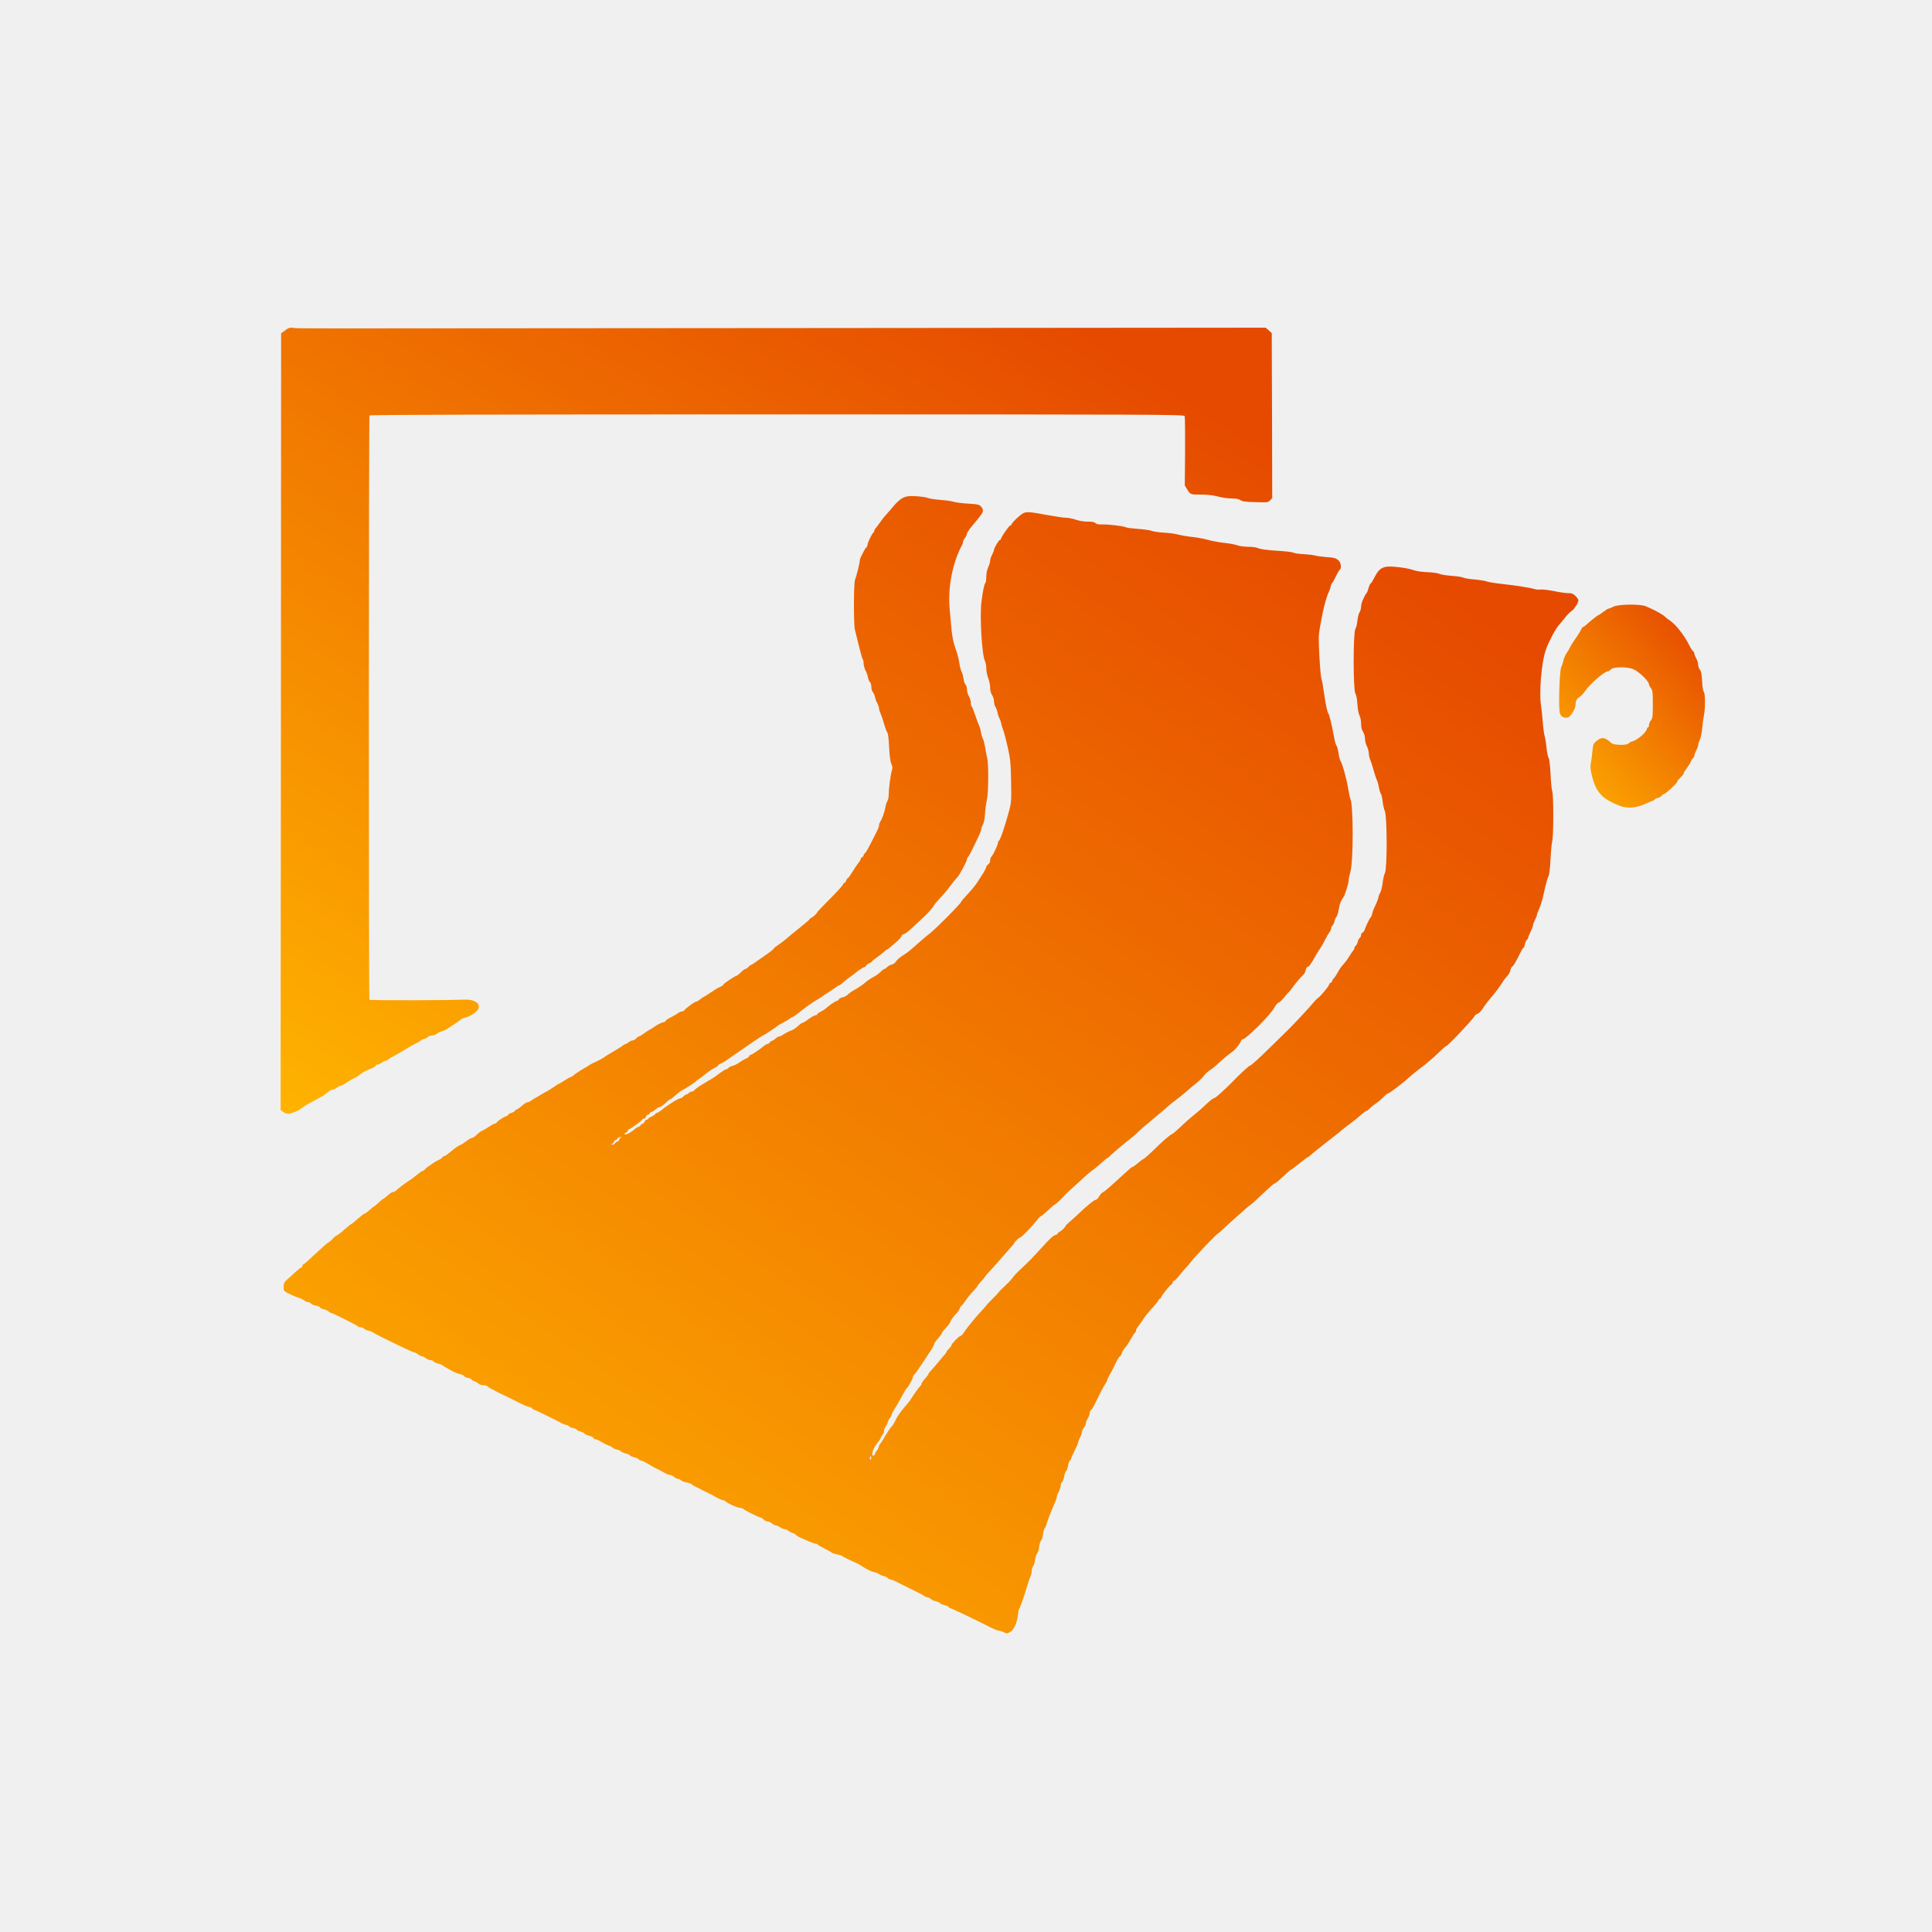
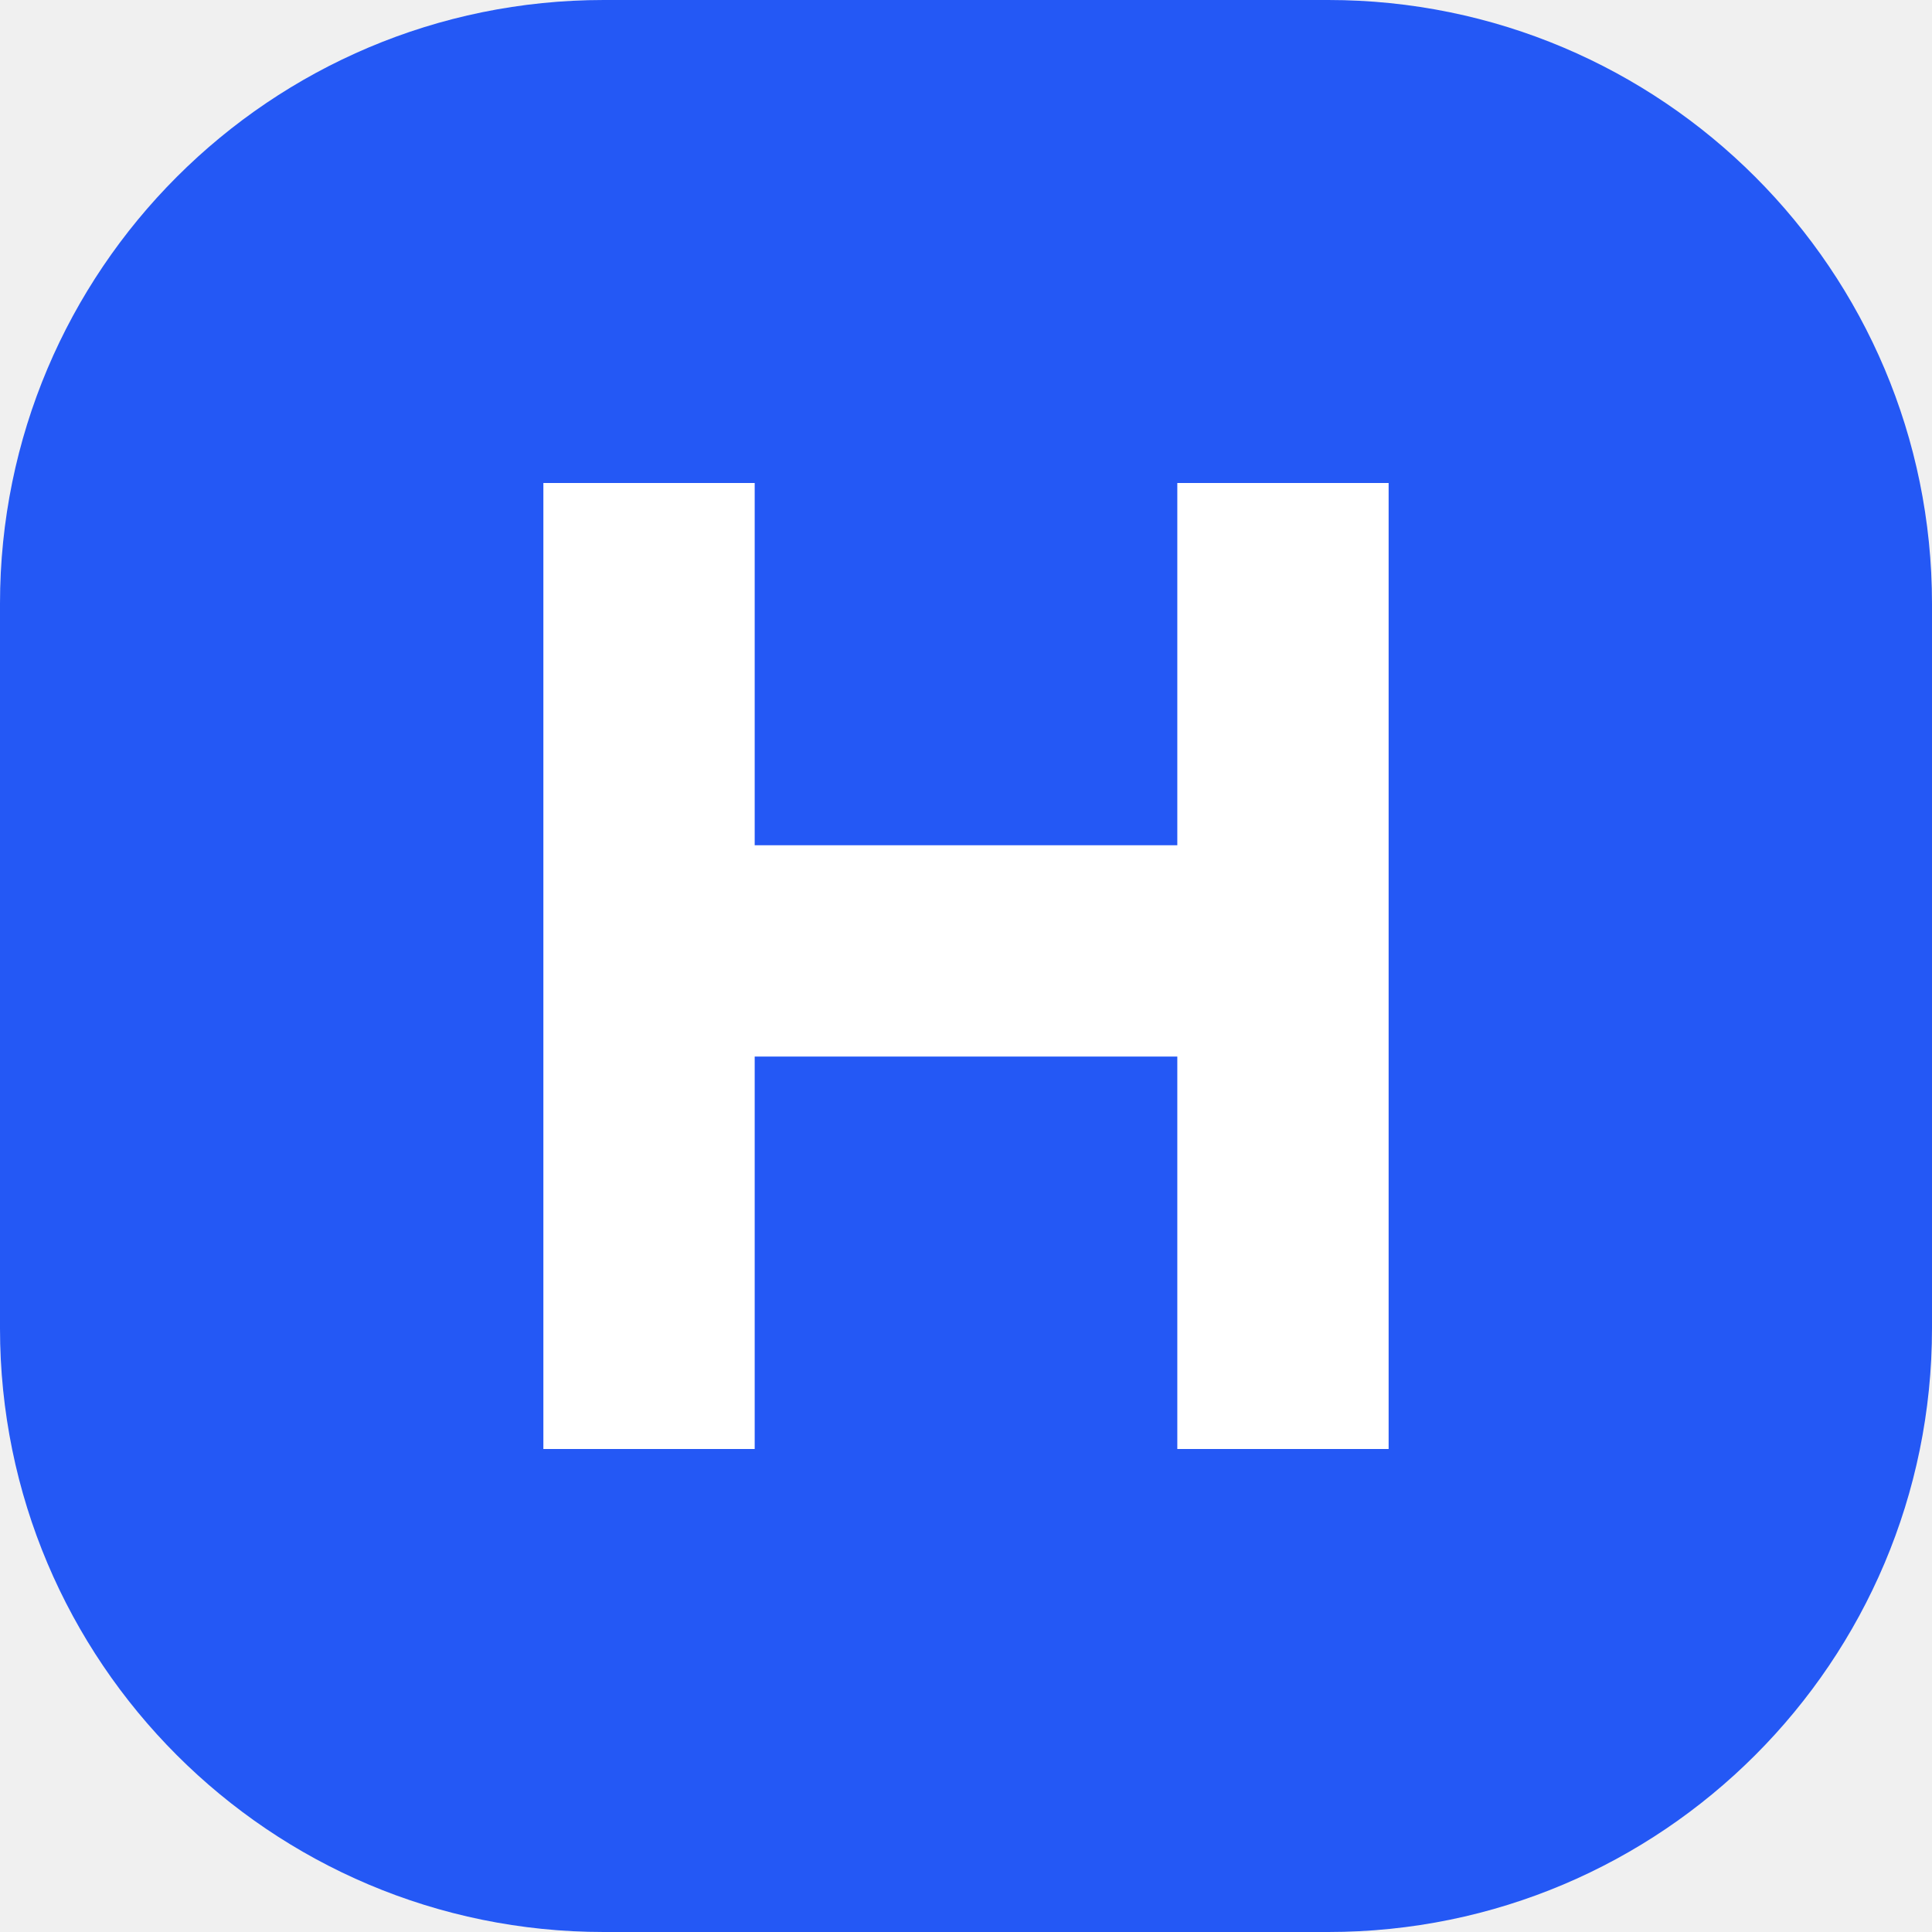
- <svg xmlns="http://www.w3.org/2000/svg" viewBox="0 0 2000 2000" width="512" height="512">
-   <defs>
-     <linearGradient id="og" x1="0%" y1="0%" x2="80%" y2="100%">
-       <stop offset="0%" stop-color="#FFB300" />
-       <stop offset="100%" stop-color="#E64A00" />
-     </linearGradient>
-   </defs>
-   <g transform="translate(0,2000) scale(0.1,-0.1)" fill="url(#og)" stroke="none">
-     <path d="M2953 16581 l-43 -31 0 -93 c0 -50 -1 -1860 -2 -4020 l-3 -3928 25 -19 c14 -11 38 -20 54 -20 26 0 112 34 126 49 11 12 67 48 115 73 115 60 139 74 168 101 16 15 38 27 49 27 11 0 31 9 45 20 14 11 32 20 39 20 8 0 36 15 62 33 26 18 62 39 79 46 18 7 43 23 57 36 22 20 64 42 139 73 15 6 27 16 27 22 0 5 8 10 19 10 10 0 30 9 44 20 14 11 32 20 40 20 9 0 22 7 31 15 8 8 25 20 38 25 13 6 39 21 60 33 20 12 58 35 85 50 26 15 55 32 63 37 8 6 29 16 46 24 17 8 34 19 38 24 3 6 19 13 35 17 16 3 35 13 42 21 6 8 24 14 39 14 15 0 38 8 51 18 13 11 37 22 53 26 15 4 40 15 55 25 14 10 53 36 86 57 33 21 61 42 63 46 2 4 20 10 39 14 42 8 112 53 131 84 34 56 -31 105 -133 102 -214 -8 -986 -9 -991 -1 -8 13 -7 6035 1 6048 4 8 1273 11 4220 11 4042 0 4214 -1 4219 -18 3 -10 5 -175 4 -367 l-3 -350 24 -40 c34 -55 33 -55 146 -55 67 0 125 -7 174 -20 41 -11 104 -20 141 -20 46 0 73 -5 90 -17 20 -14 51 -19 156 -21 126 -4 132 -3 153 19 l21 23 -2 854 -3 854 -31 28 -32 28 -4758 -4 c-5645 -5 -5259 -5 -5309 2 -34 5 -47 1 -82 -25z" />
-     <path d="M9384 14860 c-45 -10 -88 -43 -144 -111 -27 -32 -60 -71 -75 -86 -14 -15 -38 -46 -53 -68 -15 -22 -35 -49 -44 -59 -10 -11 -18 -25 -18 -32 0 -7 -3 -14 -8 -16 -12 -5 -62 -108 -62 -128 0 -11 -5 -22 -11 -26 -6 -3 -18 -21 -26 -38 -8 -17 -21 -42 -28 -56 -8 -14 -15 -34 -15 -46 0 -24 -33 -155 -49 -197 -14 -36 -15 -465 -1 -516 5 -20 23 -94 41 -166 17 -71 35 -134 40 -139 5 -6 9 -25 9 -44 0 -19 9 -51 19 -71 11 -20 22 -52 26 -72 3 -21 12 -42 20 -49 9 -7 15 -29 15 -51 0 -20 7 -44 15 -53 8 -8 18 -30 22 -48 3 -18 14 -49 25 -68 10 -19 18 -44 18 -55 0 -11 7 -32 14 -47 8 -16 24 -63 36 -105 12 -43 27 -85 34 -93 9 -10 16 -63 20 -155 5 -94 13 -151 23 -173 13 -26 14 -41 5 -70 -14 -50 -32 -186 -32 -245 0 -26 -6 -58 -14 -70 -8 -12 -17 -40 -20 -62 -8 -48 -34 -122 -53 -150 -7 -11 -13 -28 -13 -38 0 -10 -8 -35 -19 -55 -10 -20 -26 -53 -36 -72 -56 -111 -81 -156 -92 -163 -7 -4 -13 -14 -13 -21 0 -8 -7 -16 -15 -20 -8 -3 -15 -11 -15 -18 0 -7 -10 -25 -23 -40 -12 -15 -40 -56 -62 -92 -22 -36 -43 -66 -48 -66 -4 0 -12 -11 -17 -25 -5 -14 -14 -25 -19 -25 -5 0 -12 -8 -16 -19 -3 -10 -64 -77 -135 -148 -72 -72 -130 -133 -130 -136 0 -10 -50 -57 -60 -57 -5 0 -13 -6 -17 -14 -4 -8 -54 -50 -109 -94 -56 -44 -114 -92 -130 -107 -16 -15 -53 -43 -81 -62 -29 -19 -53 -38 -53 -43 0 -4 -34 -32 -76 -61 -42 -30 -94 -66 -116 -81 -21 -16 -42 -28 -46 -28 -4 0 -15 -9 -25 -20 -9 -11 -23 -20 -30 -20 -7 0 -28 -16 -47 -35 -19 -19 -39 -35 -43 -35 -15 0 -137 -82 -137 -91 0 -5 -15 -15 -32 -24 -35 -15 -44 -21 -120 -72 -26 -18 -51 -33 -54 -33 -3 0 -19 -11 -36 -25 -16 -14 -36 -25 -44 -25 -15 0 -116 -75 -122 -91 -2 -5 -12 -9 -21 -9 -10 0 -29 -8 -42 -18 -13 -10 -35 -23 -49 -30 -59 -30 -80 -44 -80 -52 0 -5 -14 -12 -32 -15 -17 -4 -53 -23 -80 -41 -26 -19 -50 -34 -53 -34 -3 0 -27 -16 -54 -35 -26 -19 -53 -35 -58 -35 -6 0 -18 -9 -28 -20 -10 -11 -26 -20 -35 -20 -10 0 -29 -9 -43 -20 -14 -11 -30 -20 -35 -20 -6 0 -17 -6 -24 -13 -7 -7 -51 -35 -98 -62 -47 -27 -87 -52 -90 -55 -7 -9 -82 -49 -120 -64 -8 -4 -27 -14 -42 -24 -14 -9 -50 -31 -80 -48 -29 -18 -64 -41 -77 -53 -13 -11 -29 -21 -34 -21 -5 0 -34 -16 -63 -35 -29 -19 -55 -35 -58 -35 -4 0 -28 -15 -54 -33 -26 -18 -58 -38 -72 -45 -14 -7 -43 -23 -65 -37 -22 -14 -47 -28 -55 -32 -8 -3 -26 -15 -39 -25 -13 -10 -31 -18 -40 -18 -9 0 -34 -16 -56 -35 -22 -20 -48 -38 -57 -41 -10 -3 -18 -9 -18 -14 0 -5 -16 -14 -35 -20 -19 -6 -35 -15 -35 -20 0 -5 -9 -12 -20 -15 -29 -9 -100 -57 -100 -67 0 -4 -6 -8 -13 -8 -7 0 -36 -15 -64 -34 -29 -19 -61 -37 -71 -41 -11 -3 -36 -21 -55 -40 -20 -19 -43 -35 -52 -35 -9 0 -35 -15 -58 -34 -23 -18 -53 -37 -66 -41 -14 -4 -53 -32 -88 -61 -35 -30 -70 -54 -78 -54 -8 0 -15 -4 -15 -10 0 -5 -15 -17 -33 -25 -17 -8 -44 -23 -58 -32 -73 -49 -85 -59 -92 -70 -4 -7 -13 -13 -19 -13 -7 0 -32 -17 -57 -38 -25 -21 -64 -50 -86 -64 -43 -28 -111 -79 -136 -103 -9 -8 -23 -15 -32 -15 -9 0 -33 -16 -54 -35 -21 -19 -41 -35 -45 -35 -4 0 -26 -18 -49 -40 -23 -22 -45 -40 -48 -40 -3 0 -23 -15 -43 -34 -21 -19 -45 -37 -55 -40 -10 -4 -43 -29 -73 -56 -30 -27 -58 -50 -62 -50 -4 0 -37 -27 -75 -60 -37 -33 -73 -60 -78 -60 -6 0 -25 -16 -42 -35 -18 -19 -36 -35 -41 -35 -4 0 -46 -35 -91 -77 -132 -123 -165 -153 -173 -153 -5 0 -8 -7 -8 -15 0 -8 -5 -15 -10 -15 -6 0 -34 -22 -63 -49 -28 -27 -67 -62 -86 -78 -29 -25 -34 -37 -35 -73 -1 -43 0 -44 54 -72 30 -15 73 -33 95 -40 22 -6 51 -20 64 -30 13 -10 32 -18 41 -18 10 0 23 -7 30 -15 7 -8 30 -18 51 -21 21 -4 40 -12 43 -19 2 -7 20 -15 39 -19 19 -4 40 -13 47 -21 7 -8 17 -15 24 -15 15 0 275 -130 282 -141 3 -5 16 -9 28 -9 13 0 29 -7 36 -15 7 -8 28 -17 46 -21 19 -3 40 -12 47 -18 7 -6 57 -33 112 -60 55 -27 145 -70 200 -97 55 -27 106 -49 113 -49 8 0 25 -9 39 -20 14 -11 32 -20 40 -20 8 0 26 -9 40 -20 14 -11 36 -20 48 -20 12 0 28 -6 34 -14 7 -8 27 -18 44 -21 18 -4 39 -12 47 -19 15 -11 25 -17 105 -61 22 -13 57 -26 77 -30 20 -4 39 -13 42 -20 2 -7 21 -15 40 -19 20 -4 36 -11 36 -15 0 -5 14 -14 30 -20 17 -5 38 -17 46 -26 8 -8 31 -15 49 -15 19 0 37 -5 41 -11 3 -6 21 -17 38 -25 17 -8 38 -19 46 -24 8 -6 58 -30 110 -55 52 -25 102 -49 110 -54 63 -34 100 -49 128 -56 17 -3 32 -10 32 -15 0 -5 10 -12 23 -15 20 -6 225 -107 287 -141 14 -7 32 -14 41 -14 9 0 22 -6 28 -14 7 -8 27 -17 46 -20 19 -4 35 -11 35 -16 0 -5 18 -14 40 -20 22 -6 40 -15 40 -20 0 -5 20 -15 44 -21 25 -6 47 -17 50 -25 3 -8 13 -14 22 -14 9 0 39 -13 65 -30 27 -16 60 -32 73 -36 14 -3 30 -12 37 -20 6 -7 26 -16 45 -20 18 -3 38 -12 45 -20 6 -7 26 -16 45 -20 18 -3 38 -12 45 -20 6 -7 26 -16 45 -20 18 -3 38 -12 45 -20 6 -8 18 -14 26 -14 9 0 41 -16 72 -34 31 -19 68 -40 81 -46 14 -5 48 -23 75 -39 28 -17 59 -30 71 -30 12 -1 31 -10 44 -21 13 -11 31 -20 40 -20 10 0 23 -6 29 -14 7 -8 31 -18 54 -21 23 -4 49 -13 57 -20 8 -8 26 -19 40 -25 14 -6 36 -17 50 -25 14 -8 45 -24 70 -35 25 -11 68 -34 95 -50 28 -16 58 -29 67 -29 9 -1 23 -7 30 -14 21 -22 125 -67 152 -67 14 0 28 -5 31 -10 7 -12 164 -90 180 -90 7 0 20 -9 30 -20 10 -11 28 -20 40 -20 12 0 32 -9 45 -20 13 -11 30 -20 39 -20 9 0 30 -9 46 -20 17 -11 38 -20 48 -20 11 0 30 -9 44 -20 14 -11 32 -20 40 -20 8 0 22 -8 31 -18 10 -10 37 -27 62 -37 25 -10 64 -27 87 -37 23 -10 49 -18 57 -18 8 0 18 -4 21 -10 3 -5 36 -24 73 -42 37 -18 70 -37 73 -42 4 -4 28 -12 55 -17 26 -5 50 -13 53 -17 5 -7 83 -46 151 -75 14 -6 38 -20 54 -31 46 -31 95 -54 129 -62 18 -3 39 -12 47 -19 8 -7 29 -16 47 -20 17 -3 37 -13 44 -21 6 -8 18 -14 26 -14 8 0 31 -9 51 -19 20 -11 94 -47 164 -81 71 -34 130 -66 133 -70 3 -5 18 -11 34 -15 16 -3 35 -13 41 -20 7 -8 27 -17 46 -21 18 -3 38 -12 45 -20 6 -7 26 -16 45 -20 18 -3 38 -12 45 -20 6 -8 16 -14 22 -14 10 0 252 -116 399 -191 42 -21 86 -39 96 -39 10 0 34 -7 52 -16 31 -16 35 -16 64 0 40 21 74 91 82 171 4 33 10 65 14 70 11 14 47 115 77 215 13 47 31 99 39 117 8 17 14 44 14 60 0 16 7 38 15 50 8 12 18 43 21 70 4 26 13 56 22 65 8 9 17 39 19 65 3 26 12 56 20 65 9 9 18 39 20 65 3 26 11 55 18 63 8 8 16 29 20 45 7 31 53 149 86 221 10 23 19 49 19 58 0 9 9 33 20 53 11 21 20 50 20 64 0 15 7 32 15 39 7 6 17 31 21 55 3 25 12 49 20 55 7 7 16 31 20 55 3 25 12 50 20 56 8 6 14 17 14 24 0 7 16 42 35 79 19 37 35 74 35 82 0 8 9 31 20 51 11 21 20 47 20 59 0 11 9 31 20 44 11 13 20 32 20 44 0 12 9 35 20 51 11 17 20 42 20 56 0 15 6 29 13 32 12 5 20 21 102 187 21 41 44 82 51 91 8 8 14 22 15 30 0 8 14 37 30 64 16 28 34 61 40 75 27 62 52 104 65 112 7 4 15 19 18 32 3 14 17 37 31 52 14 15 41 55 60 90 20 35 40 66 45 69 6 3 10 13 10 22 0 8 10 28 23 43 12 16 38 52 57 81 19 29 61 80 93 114 31 34 57 66 57 72 0 6 7 13 15 17 8 3 15 10 15 16 0 14 86 122 106 133 8 4 14 15 14 22 0 8 4 15 9 15 11 0 25 14 66 65 17 20 44 52 61 70 17 17 38 42 46 54 32 46 274 301 286 301 3 0 40 33 82 73 42 39 98 90 124 112 26 22 62 54 81 72 18 17 41 35 49 40 9 5 45 36 79 69 138 130 165 154 175 154 6 0 43 31 84 70 40 38 76 70 80 70 4 0 44 29 88 65 44 36 83 65 86 65 5 0 23 14 54 42 18 16 197 157 248 196 13 9 31 24 40 33 14 13 47 38 157 122 5 4 30 25 55 47 25 22 50 40 56 40 6 0 21 12 35 26 13 15 41 37 61 50 20 13 55 42 77 64 21 22 44 40 49 40 5 0 36 20 68 45 33 25 69 53 82 63 13 9 42 34 65 56 23 21 67 57 97 80 30 22 60 46 67 51 6 6 30 26 54 45 23 19 69 61 101 92 33 32 63 58 68 58 15 0 279 279 294 311 5 11 20 22 32 25 14 4 37 28 56 57 17 29 53 75 78 104 41 45 105 131 135 182 6 9 22 30 37 46 16 16 31 44 34 62 3 17 12 34 19 37 7 2 27 33 45 68 50 100 63 123 71 126 5 2 11 19 15 37 3 19 12 39 20 46 8 6 14 17 14 23 0 6 11 34 25 61 13 28 25 58 25 68 0 9 9 34 20 54 11 21 20 44 20 51 0 7 11 37 24 65 13 29 31 86 40 127 26 121 46 194 58 215 6 11 15 87 19 170 4 82 12 168 18 190 14 55 14 476 0 512 -6 15 -14 96 -18 180 -5 95 -12 157 -20 166 -6 8 -16 57 -22 108 -5 52 -14 107 -20 123 -5 17 -14 84 -19 150 -6 67 -12 132 -15 146 -26 139 1 467 50 600 29 81 94 204 127 242 18 21 44 52 58 70 30 40 58 69 85 88 24 17 65 84 65 106 0 8 -14 28 -30 44 -25 24 -39 30 -76 30 -25 0 -92 9 -147 21 -56 11 -118 19 -137 16 -19 -2 -48 0 -65 5 -49 15 -191 37 -335 53 -74 8 -146 20 -160 26 -14 6 -69 15 -122 20 -54 4 -107 13 -119 19 -11 7 -67 15 -122 19 -56 4 -113 13 -127 21 -14 7 -68 15 -125 17 -64 3 -116 11 -145 22 -25 10 -94 24 -155 30 -156 18 -193 1 -252 -116 -14 -29 -30 -53 -34 -53 -5 0 -13 -19 -20 -42 -6 -24 -15 -48 -20 -54 -27 -33 -59 -110 -59 -142 0 -21 -7 -48 -16 -60 -9 -13 -18 -51 -22 -85 -3 -34 -12 -73 -21 -87 -24 -36 -24 -634 0 -670 10 -16 18 -57 21 -111 3 -49 12 -98 22 -117 9 -17 16 -55 16 -84 0 -36 6 -63 20 -83 11 -17 20 -47 20 -70 0 -22 9 -58 20 -80 11 -22 19 -55 20 -73 0 -19 6 -48 14 -65 8 -18 24 -68 36 -112 12 -44 28 -91 35 -105 7 -14 15 -45 19 -70 4 -25 13 -54 20 -65 7 -11 16 -48 19 -82 4 -35 14 -80 23 -100 24 -57 25 -593 1 -639 -9 -17 -19 -62 -23 -98 -4 -37 -15 -84 -25 -104 -11 -20 -19 -42 -19 -49 0 -12 -21 -65 -45 -113 -7 -14 -16 -40 -20 -57 -3 -18 -10 -35 -15 -38 -9 -6 -53 -96 -64 -132 -4 -11 -13 -24 -21 -27 -8 -3 -15 -14 -15 -24 0 -11 -6 -25 -14 -31 -8 -7 -18 -25 -21 -41 -3 -16 -13 -34 -21 -41 -8 -6 -14 -17 -14 -25 0 -7 -6 -19 -13 -26 -7 -7 -25 -33 -39 -58 -15 -25 -40 -59 -56 -76 -16 -17 -38 -45 -48 -63 -35 -62 -41 -71 -57 -89 -10 -10 -17 -23 -17 -29 0 -6 -7 -13 -15 -17 -8 -3 -15 -10 -15 -16 0 -15 -88 -122 -114 -139 -11 -7 -39 -36 -61 -63 -33 -41 -186 -205 -250 -268 -9 -8 -97 -95 -196 -192 -99 -98 -188 -178 -197 -178 -9 0 -68 -53 -132 -117 -134 -137 -229 -223 -246 -223 -6 0 -31 -18 -55 -41 -92 -85 -106 -97 -164 -144 -33 -27 -69 -58 -80 -69 -38 -38 -126 -116 -131 -116 -12 0 -82 -59 -150 -125 -79 -78 -143 -135 -151 -135 -3 0 -27 -18 -53 -40 -26 -22 -51 -40 -56 -40 -4 0 -14 -6 -23 -14 -9 -8 -48 -43 -86 -78 -39 -35 -96 -86 -126 -114 -31 -28 -64 -54 -73 -57 -9 -4 -26 -22 -37 -42 -12 -19 -27 -35 -34 -35 -17 0 -89 -58 -182 -147 -40 -37 -86 -79 -103 -93 -16 -14 -30 -28 -30 -32 0 -11 -46 -54 -64 -61 -9 -4 -16 -11 -16 -16 0 -5 -10 -11 -22 -15 -27 -7 -57 -35 -153 -141 -82 -91 -128 -138 -213 -217 -34 -31 -69 -69 -79 -85 -10 -15 -45 -53 -78 -83 -33 -30 -64 -62 -69 -70 -5 -8 -36 -41 -68 -72 -32 -32 -58 -60 -58 -62 0 -2 -17 -22 -37 -43 -54 -55 -164 -188 -193 -234 -14 -22 -30 -39 -37 -39 -15 0 -93 -80 -93 -95 0 -6 -11 -22 -25 -35 -14 -13 -25 -27 -25 -32 0 -4 -8 -16 -17 -27 -10 -10 -34 -38 -53 -62 -19 -24 -54 -64 -77 -90 -24 -25 -43 -49 -43 -53 0 -7 -7 -16 -45 -60 -14 -16 -25 -34 -25 -41 0 -7 -7 -18 -15 -25 -12 -10 -67 -87 -100 -141 -5 -9 -36 -47 -69 -85 -32 -38 -67 -87 -77 -109 -21 -45 -41 -77 -51 -85 -10 -8 -49 -67 -82 -125 -16 -27 -33 -52 -37 -55 -4 -3 -10 -17 -14 -32 -4 -15 -13 -32 -21 -39 -8 -6 -14 -17 -14 -25 0 -7 -4 -16 -10 -19 -40 -25 -17 70 30 123 16 19 32 43 36 55 4 12 13 27 20 35 8 7 14 23 14 35 0 12 9 36 20 52 11 17 20 36 20 43 0 8 9 25 20 39 11 14 20 32 20 39 0 7 13 32 29 56 16 24 44 71 62 106 19 34 39 72 46 83 6 12 15 24 20 28 14 10 63 98 63 114 0 8 7 20 15 27 8 7 40 51 71 99 31 47 74 112 95 144 22 32 39 64 39 73 0 8 18 34 40 58 22 24 40 49 40 55 0 6 16 28 36 47 19 20 40 46 45 57 18 40 34 63 67 97 18 19 35 45 38 58 4 12 10 22 14 22 4 0 24 24 44 54 19 29 56 75 81 100 25 26 45 50 45 55 0 4 15 23 33 42 18 19 38 42 43 51 5 9 34 43 64 75 30 32 75 83 100 112 25 29 66 76 92 105 26 28 48 54 48 58 0 11 50 58 62 58 12 0 123 115 171 177 17 23 37 43 42 43 6 0 38 27 73 60 34 33 66 60 71 60 7 0 77 66 107 102 6 7 44 42 84 78 40 36 94 85 119 109 25 24 64 56 87 71 22 16 62 49 89 74 26 25 52 46 56 46 4 0 22 15 41 34 31 31 157 136 216 181 15 11 45 38 67 60 22 22 58 54 79 70 21 17 45 37 54 45 8 8 40 35 71 60 31 25 72 60 91 78 19 18 58 49 86 70 28 20 77 60 110 88 32 29 84 72 114 96 30 24 64 58 75 74 11 17 38 41 59 55 22 13 55 40 75 59 39 38 117 103 162 136 31 22 75 78 85 107 4 9 11 17 16 17 34 0 283 246 326 323 18 31 38 57 46 57 8 0 34 24 58 53 23 28 48 57 54 62 7 6 25 28 40 50 32 45 80 100 106 124 10 8 21 30 24 48 3 18 12 33 19 33 7 0 21 12 31 28 18 25 26 39 57 95 6 12 26 42 42 67 17 25 41 68 54 95 14 28 33 61 43 74 10 13 18 32 18 41 0 10 6 23 14 29 7 6 16 26 20 43 3 17 13 39 21 47 7 9 18 44 24 78 9 57 20 86 47 123 16 22 54 142 54 171 0 13 9 57 20 98 31 116 30 692 -1 753 -5 9 -15 56 -23 105 -15 96 -59 256 -80 288 -7 11 -16 47 -20 80 -4 32 -13 66 -20 75 -7 8 -18 44 -24 80 -21 116 -50 241 -60 253 -13 15 -28 89 -48 227 -8 58 -19 119 -25 135 -6 17 -15 122 -21 235 -9 178 -9 216 5 290 9 47 21 112 27 145 14 76 47 192 65 225 7 14 16 40 20 57 3 18 10 35 15 38 5 3 23 34 40 70 17 36 36 67 41 70 18 12 10 71 -13 92 -29 26 -46 31 -137 37 -41 3 -89 10 -105 15 -17 5 -73 12 -124 15 -52 2 -99 10 -106 16 -8 5 -83 14 -167 19 -101 6 -167 15 -191 25 -22 10 -67 16 -110 16 -40 1 -91 7 -113 16 -22 8 -80 19 -130 24 -49 5 -124 19 -165 30 -41 12 -115 26 -164 31 -49 5 -115 16 -145 24 -31 9 -99 18 -151 21 -52 3 -111 11 -130 19 -19 7 -82 16 -140 20 -58 4 -113 11 -123 16 -24 13 -180 32 -248 30 -40 -1 -60 3 -69 14 -9 11 -32 15 -79 15 -41 0 -89 8 -124 20 -31 11 -76 20 -99 20 -24 0 -106 12 -183 26 -189 35 -221 38 -258 23 -31 -12 -127 -103 -127 -120 0 -5 -6 -9 -12 -9 -12 -1 -89 -111 -96 -137 -2 -7 -7 -13 -12 -13 -10 0 -60 -84 -60 -102 0 -7 -9 -30 -20 -51 -11 -20 -20 -48 -20 -61 0 -13 -9 -43 -20 -67 -12 -27 -20 -66 -20 -99 0 -31 -5 -61 -10 -66 -12 -12 -26 -82 -41 -204 -17 -150 6 -543 37 -602 8 -15 14 -50 14 -77 0 -28 9 -73 20 -101 11 -28 20 -72 20 -98 0 -30 7 -58 20 -77 11 -16 20 -46 20 -65 0 -20 6 -45 14 -56 8 -11 18 -38 22 -60 4 -21 13 -48 20 -59 6 -11 15 -36 19 -55 3 -19 13 -51 21 -70 8 -19 28 -98 46 -175 28 -128 31 -159 35 -355 4 -228 6 -215 -51 -410 -35 -117 -61 -189 -75 -203 -6 -6 -11 -17 -11 -25 0 -18 -50 -124 -67 -140 -7 -7 -13 -26 -13 -40 0 -16 -8 -32 -20 -40 -11 -7 -20 -18 -20 -26 0 -8 -15 -37 -32 -65 -18 -28 -46 -71 -61 -95 -15 -25 -59 -78 -97 -119 -39 -41 -70 -78 -70 -82 0 -15 -247 -265 -315 -320 -46 -36 -153 -128 -212 -181 -13 -12 -47 -37 -77 -55 -29 -18 -60 -45 -69 -60 -9 -16 -27 -30 -45 -34 -16 -3 -38 -15 -48 -26 -9 -10 -22 -19 -28 -19 -6 0 -24 -14 -41 -31 -16 -17 -51 -42 -77 -55 -25 -13 -61 -37 -80 -54 -18 -17 -58 -45 -88 -63 -57 -32 -68 -40 -100 -68 -10 -10 -32 -20 -50 -24 -17 -4 -34 -13 -37 -21 -3 -8 -10 -14 -16 -14 -13 0 -83 -46 -117 -78 -14 -13 -40 -29 -57 -37 -18 -8 -33 -19 -33 -24 0 -6 -8 -11 -18 -11 -10 0 -43 -18 -72 -40 -29 -22 -59 -40 -65 -40 -7 0 -27 -15 -47 -34 -19 -18 -50 -39 -71 -45 -20 -7 -52 -23 -72 -37 -20 -13 -42 -24 -50 -24 -8 0 -24 -9 -34 -19 -10 -10 -28 -22 -40 -26 -12 -3 -21 -10 -21 -15 0 -5 -10 -12 -22 -15 -13 -4 -32 -15 -43 -25 -34 -30 -124 -90 -135 -90 -6 0 -13 -7 -16 -15 -3 -8 -15 -17 -27 -21 -11 -4 -42 -21 -67 -39 -26 -18 -60 -36 -78 -39 -17 -4 -36 -14 -43 -22 -6 -8 -17 -14 -24 -14 -7 0 -34 -17 -61 -37 -27 -21 -58 -43 -69 -50 -11 -7 -56 -34 -100 -60 -44 -26 -86 -55 -93 -65 -7 -10 -21 -18 -31 -18 -10 0 -24 -7 -31 -15 -7 -8 -18 -15 -25 -15 -6 0 -20 -9 -30 -20 -10 -11 -25 -20 -34 -20 -9 0 -45 -19 -81 -42 -70 -46 -70 -45 -116 -83 -18 -14 -37 -25 -42 -25 -6 0 -15 -6 -19 -13 -4 -7 -23 -19 -40 -26 -18 -8 -33 -17 -33 -22 0 -5 -6 -9 -14 -9 -8 0 -17 -9 -21 -19 -3 -11 -15 -23 -26 -26 -10 -4 -19 -10 -19 -15 0 -5 -9 -12 -20 -15 -11 -3 -26 -12 -33 -18 -44 -41 -103 -71 -112 -57 -3 5 4 11 15 15 11 3 20 13 20 21 0 8 4 14 10 14 14 0 140 92 140 102 0 4 7 8 16 8 9 0 18 9 21 20 3 11 12 20 19 20 8 0 17 7 20 15 4 8 12 15 20 15 7 0 25 11 40 25 15 14 34 25 43 25 10 0 36 18 59 40 22 22 45 40 50 40 5 0 27 17 50 38 23 21 54 45 69 53 15 8 44 24 63 37 19 12 44 28 54 35 11 6 28 20 38 30 10 9 20 17 23 17 3 0 33 23 67 51 35 28 78 57 96 64 17 8 32 18 32 22 0 5 12 14 28 21 28 12 53 28 118 75 22 15 61 42 87 60 26 17 88 60 138 95 50 34 93 62 96 62 7 0 145 91 153 101 3 4 30 19 60 35 30 15 61 34 68 41 7 7 18 13 23 13 6 0 49 30 95 68 47 37 102 76 122 88 37 21 108 66 127 82 6 4 33 22 60 39 28 18 55 37 62 43 7 5 16 10 20 10 5 0 26 16 48 36 22 19 58 47 80 62 22 15 42 30 45 34 10 12 81 58 91 58 5 0 12 6 15 14 3 8 19 20 35 26 16 7 29 16 29 20 0 4 19 20 43 36 23 16 56 41 72 56 17 16 33 28 37 28 4 0 18 10 32 23 14 12 44 38 67 57 23 19 45 45 50 57 5 13 16 23 25 23 10 0 45 26 79 58 34 31 84 78 111 103 61 56 108 109 123 137 6 12 35 46 64 76 28 30 74 83 101 120 26 36 58 76 71 88 26 26 105 171 105 193 0 7 6 20 13 27 12 12 55 98 116 229 11 25 21 54 21 63 0 9 7 27 15 40 10 15 18 58 22 112 3 49 12 114 19 144 17 66 19 375 3 435 -6 22 -15 69 -20 105 -6 36 -16 76 -23 90 -8 14 -17 45 -21 70 -4 25 -13 56 -20 70 -7 14 -25 62 -40 108 -15 45 -31 85 -36 88 -5 3 -9 21 -9 39 0 19 -9 49 -20 67 -11 18 -20 50 -20 70 0 20 -7 43 -15 52 -8 8 -18 36 -21 63 -4 26 -12 58 -20 70 -7 12 -18 52 -23 90 -5 37 -23 105 -40 151 -22 62 -33 116 -42 205 -6 67 -14 158 -18 202 -21 217 29 478 125 657 8 14 14 33 14 41 0 8 9 26 20 40 11 14 20 33 20 44 0 10 36 60 80 111 90 106 97 121 75 156 -22 33 -34 36 -150 43 -55 3 -118 11 -140 18 -22 7 -84 16 -139 20 -54 4 -113 13 -130 20 -39 15 -180 26 -222 15z m-2956 -6637 c-10 -2 -18 -11 -18 -20 0 -8 -9 -17 -19 -20 -11 -3 -22 -11 -25 -19 -3 -8 -16 -13 -28 -13 -16 1 -18 3 -6 6 9 2 20 13 23 24 4 10 12 19 20 19 7 0 15 7 19 15 3 8 16 14 28 14 17 -1 18 -2 6 -6z m2588 -3330 c-11 -11 -17 4 -9 23 7 18 8 18 11 1 2 -10 1 -21 -2 -24z" />
-     <path d="M16700 13719 c-19 -10 -40 -19 -47 -19 -6 0 -32 -16 -57 -35 -26 -19 -49 -35 -53 -35 -6 0 -79 -58 -121 -97 -14 -13 -29 -23 -34 -23 -5 0 -15 -15 -23 -32 -8 -18 -33 -58 -55 -88 -22 -30 -47 -69 -55 -87 -8 -17 -26 -48 -40 -68 -13 -21 -27 -53 -31 -74 -4 -20 -13 -49 -22 -66 -18 -35 -30 -418 -15 -475 10 -39 43 -57 84 -47 27 7 79 91 79 129 0 42 11 64 39 81 15 9 41 36 57 59 53 78 202 208 238 208 7 0 21 9 31 20 27 30 180 29 241 -1 61 -31 154 -123 154 -153 0 -7 9 -25 20 -39 18 -22 20 -40 20 -167 0 -127 -2 -145 -20 -167 -11 -14 -20 -36 -20 -49 0 -13 -4 -24 -10 -24 -5 0 -10 -5 -10 -11 0 -35 -99 -121 -155 -135 -13 -3 -29 -12 -36 -20 -18 -22 -153 -19 -178 4 -66 61 -99 66 -153 22 -34 -28 -36 -34 -43 -102 -3 -40 -10 -96 -16 -124 -8 -40 -6 -66 10 -132 41 -173 107 -244 289 -314 78 -30 175 -22 264 20 37 18 71 32 76 32 5 0 15 7 22 15 7 8 21 15 31 15 11 0 27 9 36 20 10 11 22 20 28 20 15 0 135 110 135 124 0 6 8 19 18 28 37 36 52 55 52 65 0 6 15 30 34 54 18 24 36 54 40 66 4 11 13 27 21 33 8 7 15 20 15 29 0 9 9 33 20 54 11 20 20 46 20 57 0 12 8 35 17 53 9 18 20 70 24 117 4 47 12 108 18 135 15 73 14 228 -1 243 -8 8 -15 53 -18 112 -4 74 -10 103 -23 117 -9 11 -17 33 -17 49 0 16 -9 46 -20 67 -11 20 -20 43 -20 51 0 7 -6 19 -13 25 -8 6 -25 32 -38 58 -54 108 -139 216 -203 260 -22 15 -43 31 -46 35 -16 21 -109 73 -202 112 -57 25 -291 22 -338 -5z" />
-   </g>
+ <svg xmlns="http://www.w3.org/2000/svg" viewBox="0 0 64 64" width="64" height="64">
+   <rect width="64" height="64" rx="20" fill="#2458f5" />
+   <path d="M18 16h7v12h14V16h7v32h-7V35H25v13h-7z" fill="#fff" />
</svg>
